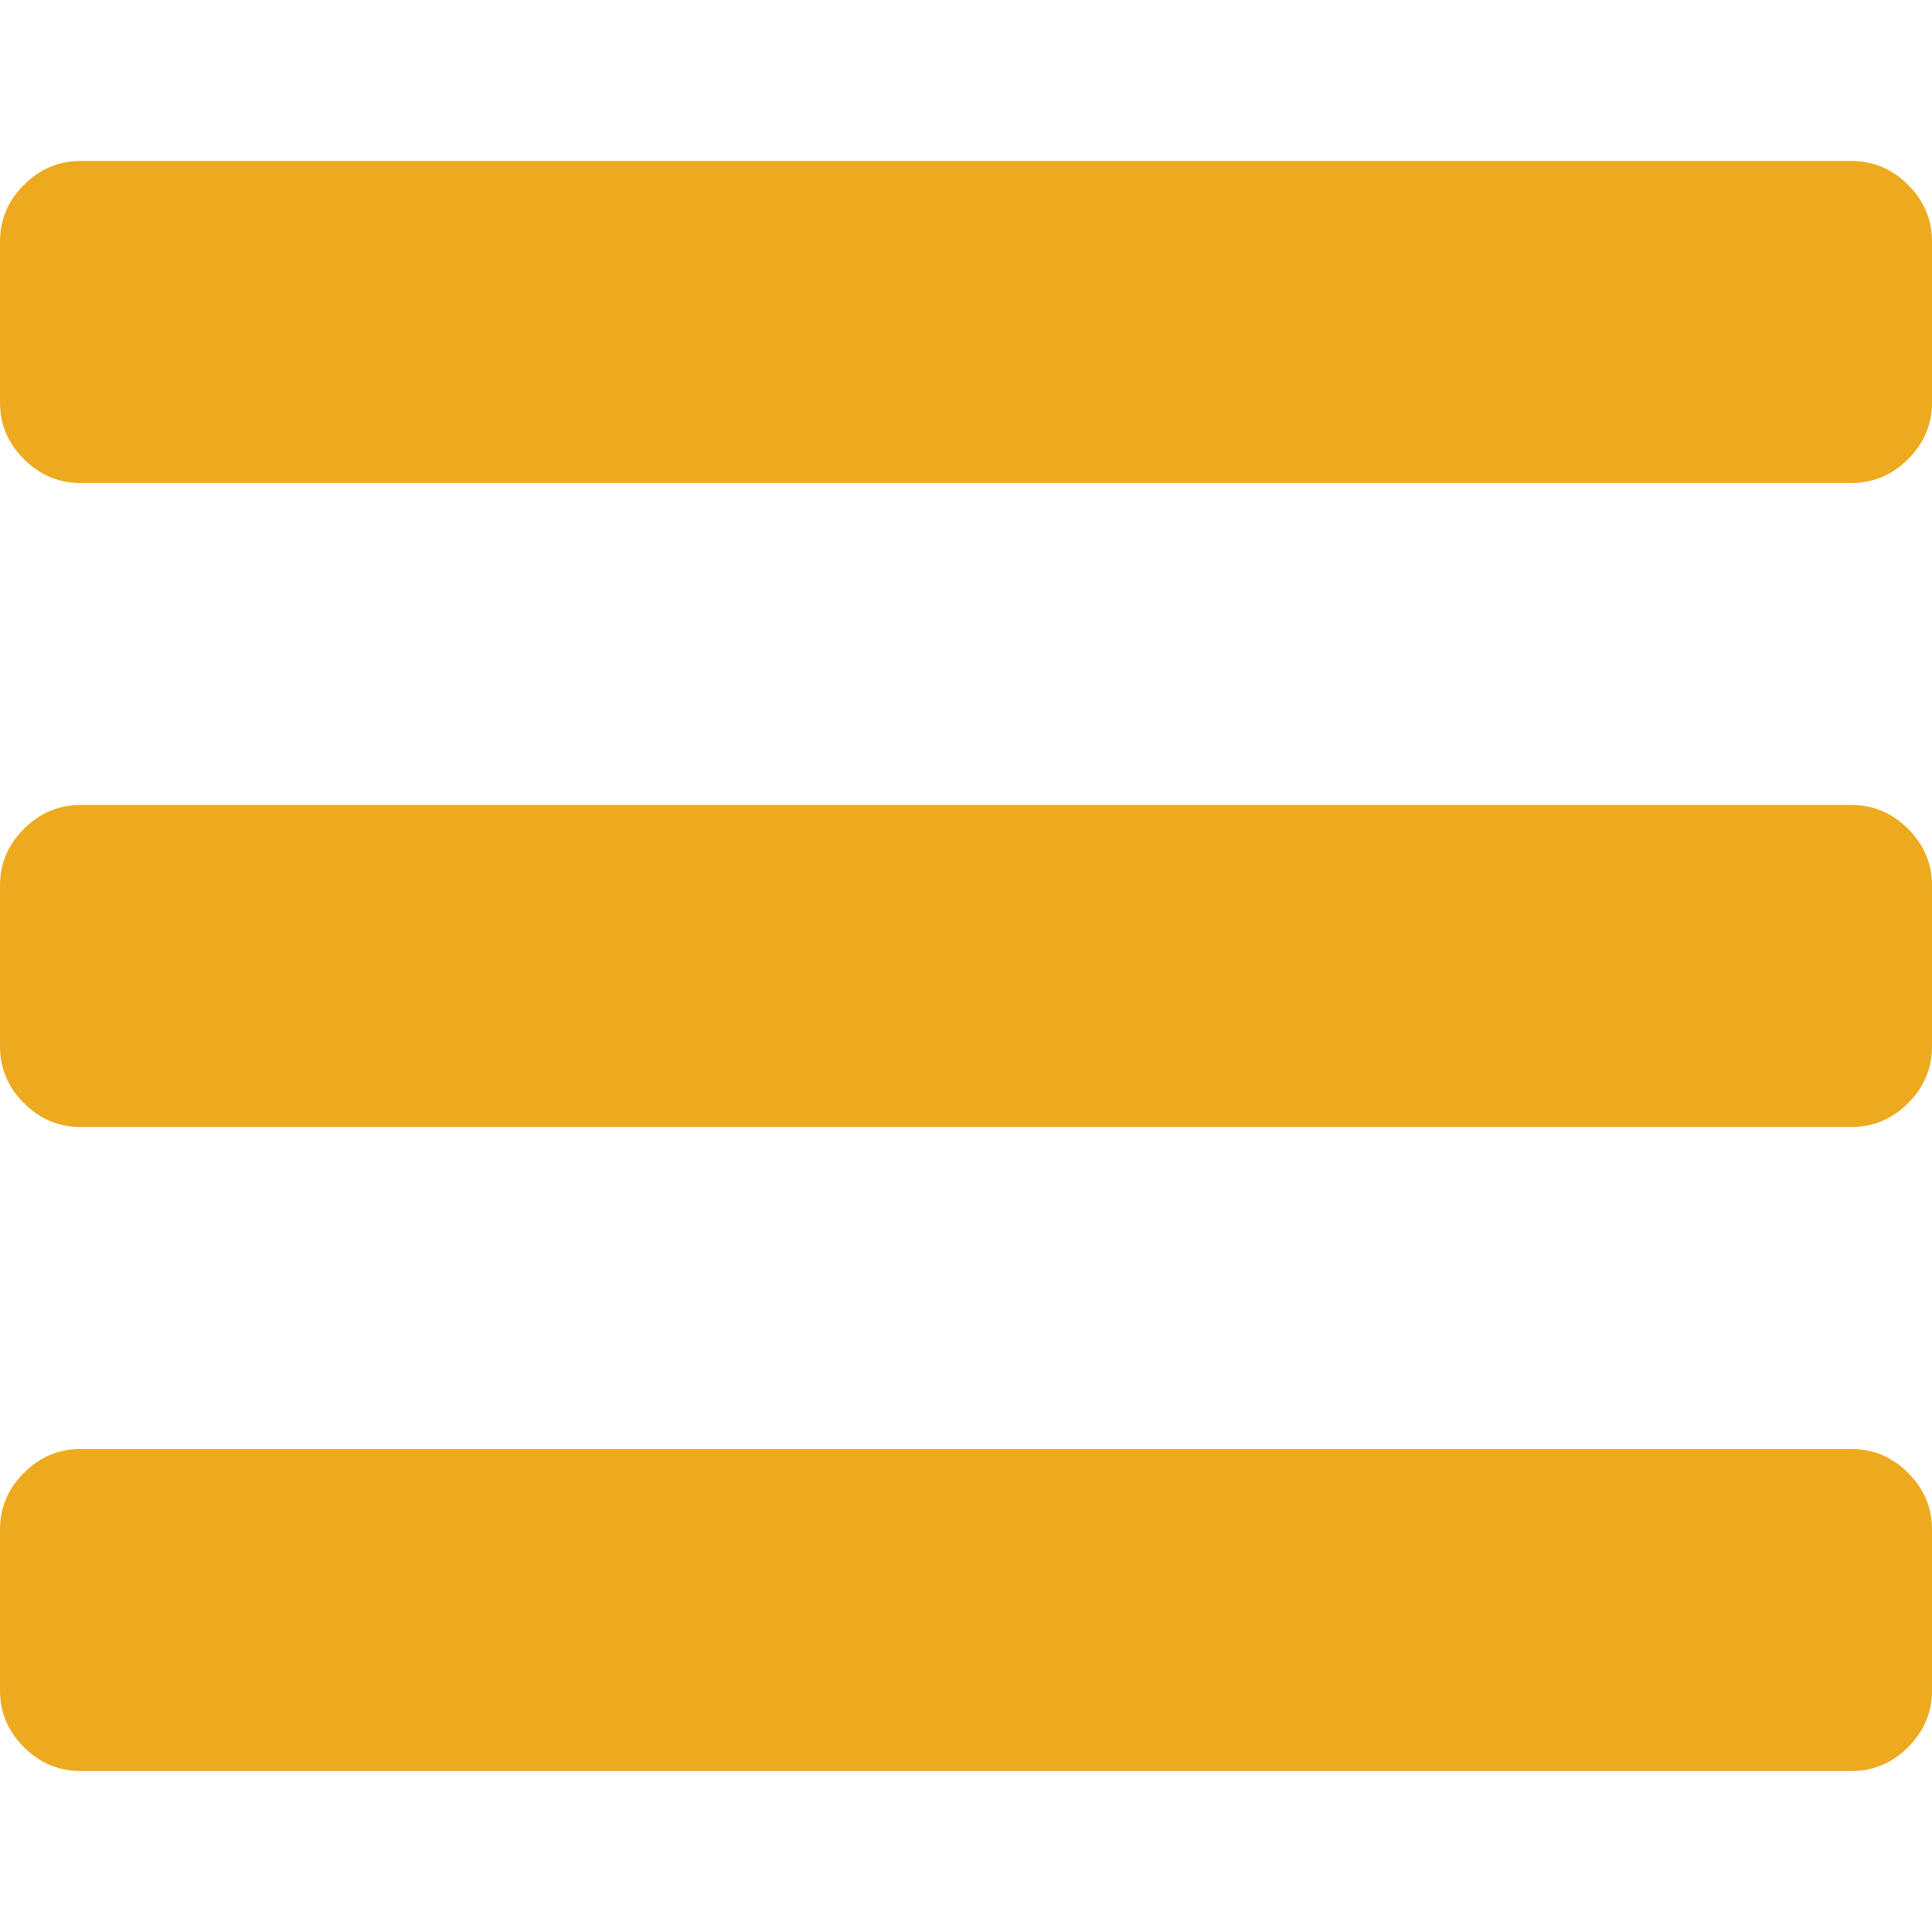
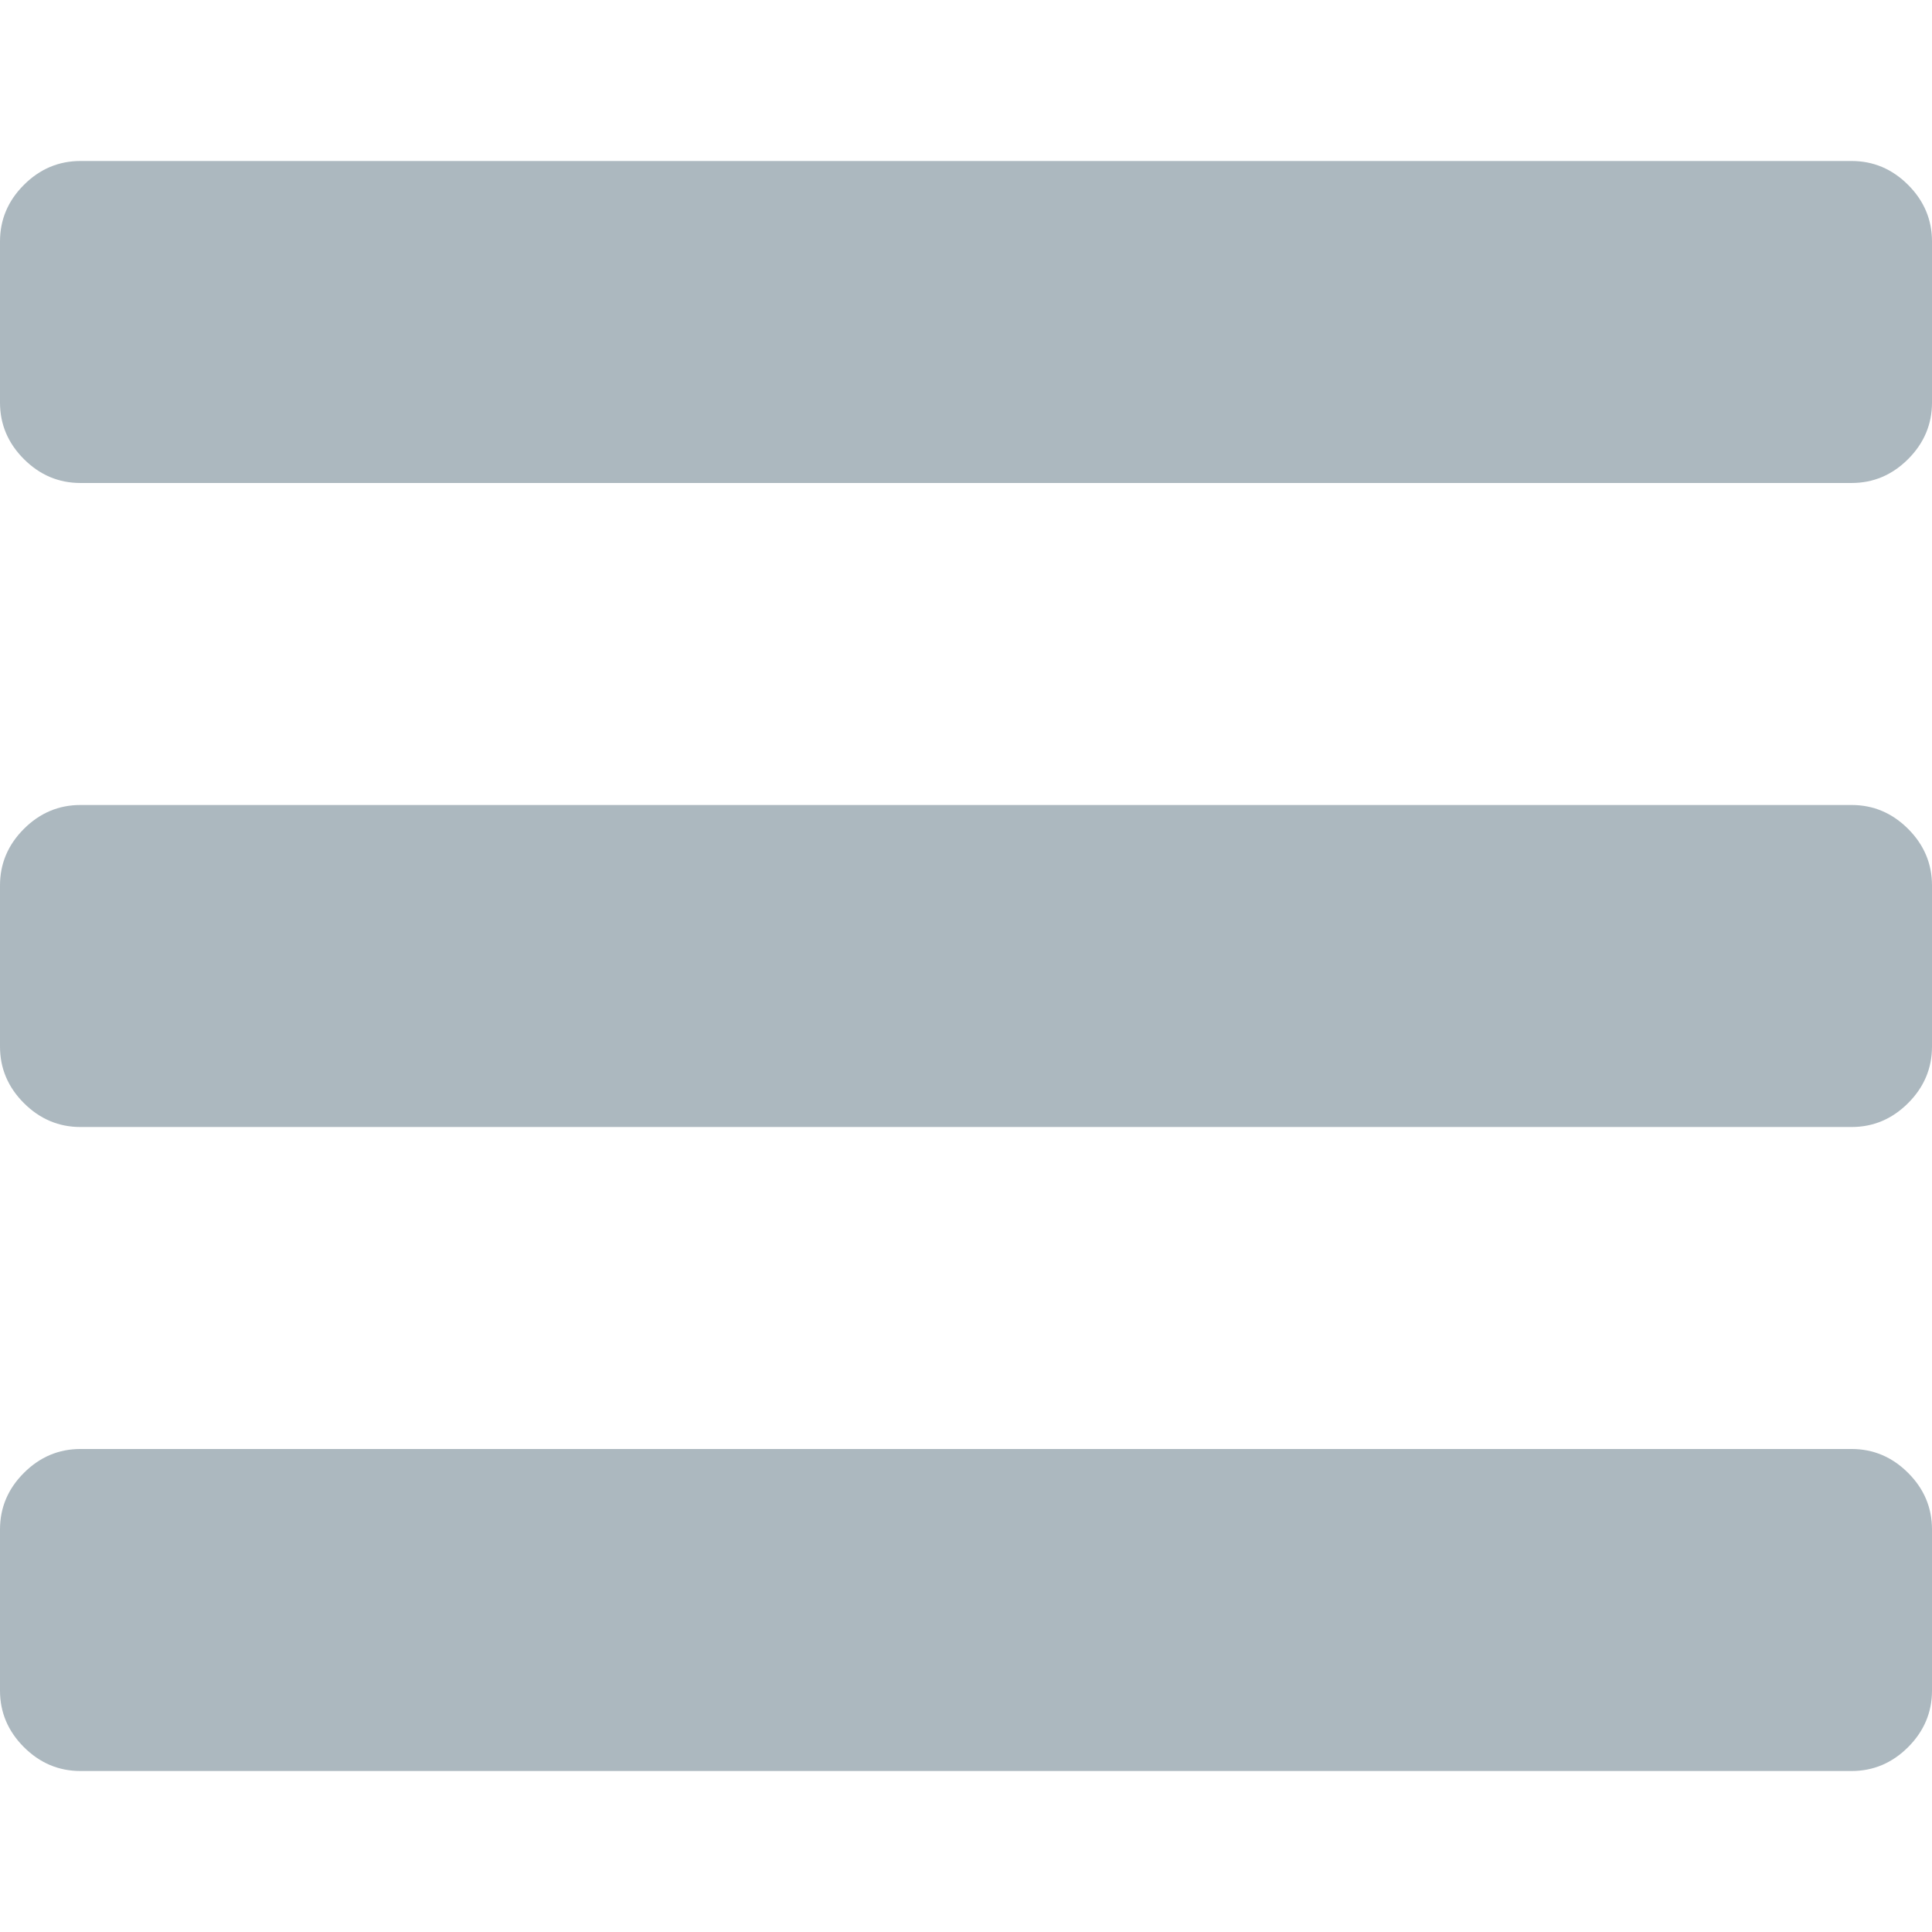
<svg xmlns="http://www.w3.org/2000/svg" version="1.1" id="Capa_1" x="0px" y="0px" width="438.533px" height="438.533px" viewBox="0 0 438.533 438.533" style="enable-background:new 0 0 438.533 438.533;" xml:space="preserve">
  <g>
    <g>
-       <path fill="#EDAA1E" d="M420.265,328.897H18.274c-4.952,0-9.235,1.813-12.851,5.428C1.807,337.938,0,342.224,0,347.172v36.548    c0,4.949,1.807,9.23,5.424,12.848c3.619,3.613,7.902,5.424,12.851,5.424h401.991c4.948,0,9.229-1.811,12.847-5.424    c3.614-3.617,5.421-7.898,5.421-12.848v-36.548c0-4.948-1.8-9.233-5.421-12.847C429.495,330.711,425.217,328.897,420.265,328.897z    " />
-       <path fill="#EDAA1E" d="M433.112,41.968c-3.617-3.617-7.898-5.426-12.847-5.426H18.274c-4.952,0-9.235,1.809-12.851,5.426    C1.807,45.583,0,49.866,0,54.813V91.36c0,4.949,1.807,9.229,5.424,12.847c3.619,3.618,7.902,5.424,12.851,5.424h401.991    c4.948,0,9.229-1.807,12.847-5.424c3.614-3.617,5.421-7.898,5.421-12.847V54.813C438.533,49.866,436.729,45.583,433.112,41.968z" />
-       <path fill="#EDAA1E" d="M420.265,182.72H18.274c-4.952,0-9.235,1.809-12.851,5.426C1.807,191.761,0,196.044,0,200.992v36.547    c0,4.948,1.807,9.236,5.424,12.847c3.619,3.614,7.902,5.428,12.851,5.428h401.991c4.948,0,9.229-1.813,12.847-5.428    c3.614-3.61,5.421-7.898,5.421-12.847v-36.547c0-4.948-1.807-9.231-5.421-12.847C429.495,184.528,425.217,182.72,420.265,182.72z" />
+       <path fill="rgb(172,184,191)" d="M420.265,328.897H18.274c-4.952,0-9.235,1.813-12.851,5.428C1.807,337.938,0,342.224,0,347.172v36.548    c0,4.949,1.807,9.23,5.424,12.848c3.619,3.613,7.902,5.424,12.851,5.424h401.991c4.948,0,9.229-1.811,12.847-5.424    c3.614-3.617,5.421-7.898,5.421-12.848v-36.548c0-4.948-1.8-9.233-5.421-12.847C429.495,330.711,425.217,328.897,420.265,328.897z    " />
+       <path fill="rgb(172,184,191)" d="M433.112,41.968c-3.617-3.617-7.898-5.426-12.847-5.426H18.274c-4.952,0-9.235,1.809-12.851,5.426    C1.807,45.583,0,49.866,0,54.813V91.36c0,4.949,1.807,9.229,5.424,12.847c3.619,3.618,7.902,5.424,12.851,5.424h401.991    c4.948,0,9.229-1.807,12.847-5.424c3.614-3.617,5.421-7.898,5.421-12.847V54.813C438.533,49.866,436.729,45.583,433.112,41.968z" />
+       <path fill="rgb(172,184,191)" d="M420.265,182.72H18.274c-4.952,0-9.235,1.809-12.851,5.426C1.807,191.761,0,196.044,0,200.992v36.547    c0,4.948,1.807,9.236,5.424,12.847c3.619,3.614,7.902,5.428,12.851,5.428h401.991c4.948,0,9.229-1.813,12.847-5.428    c3.614-3.61,5.421-7.898,5.421-12.847v-36.547c0-4.948-1.807-9.231-5.421-12.847C429.495,184.528,425.217,182.72,420.265,182.72z" />
    </g>
  </g>
</svg>
